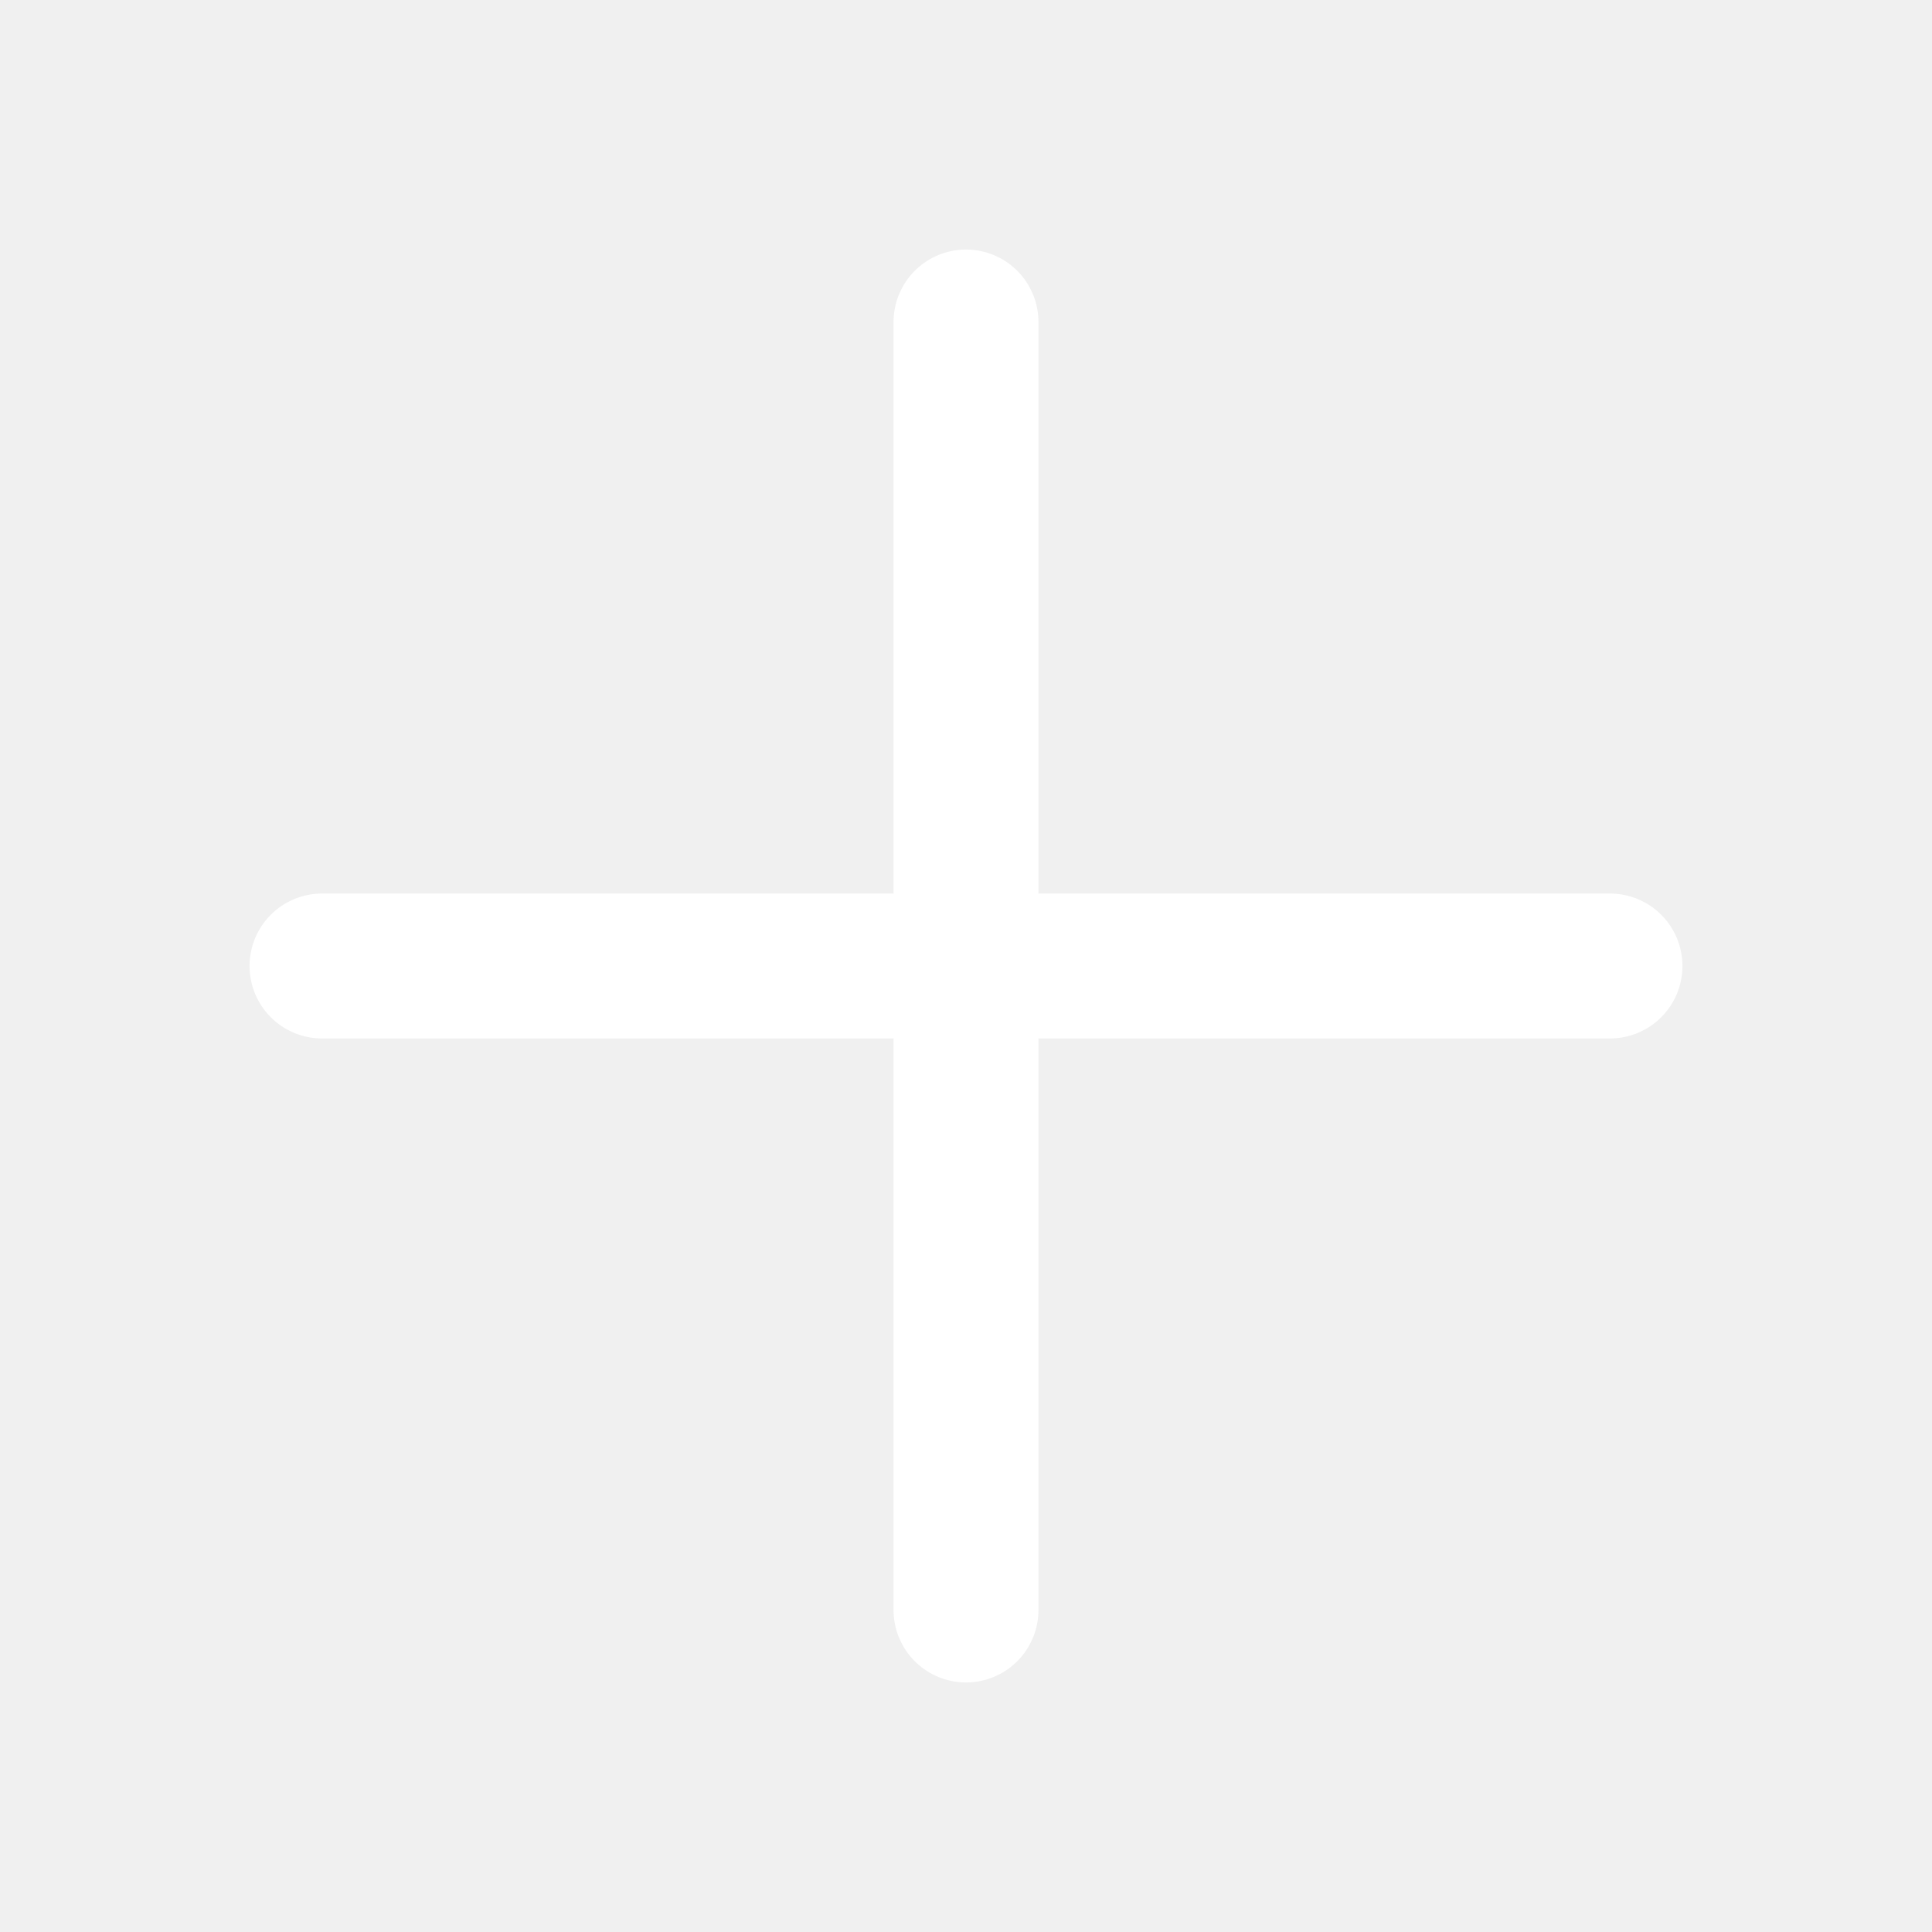
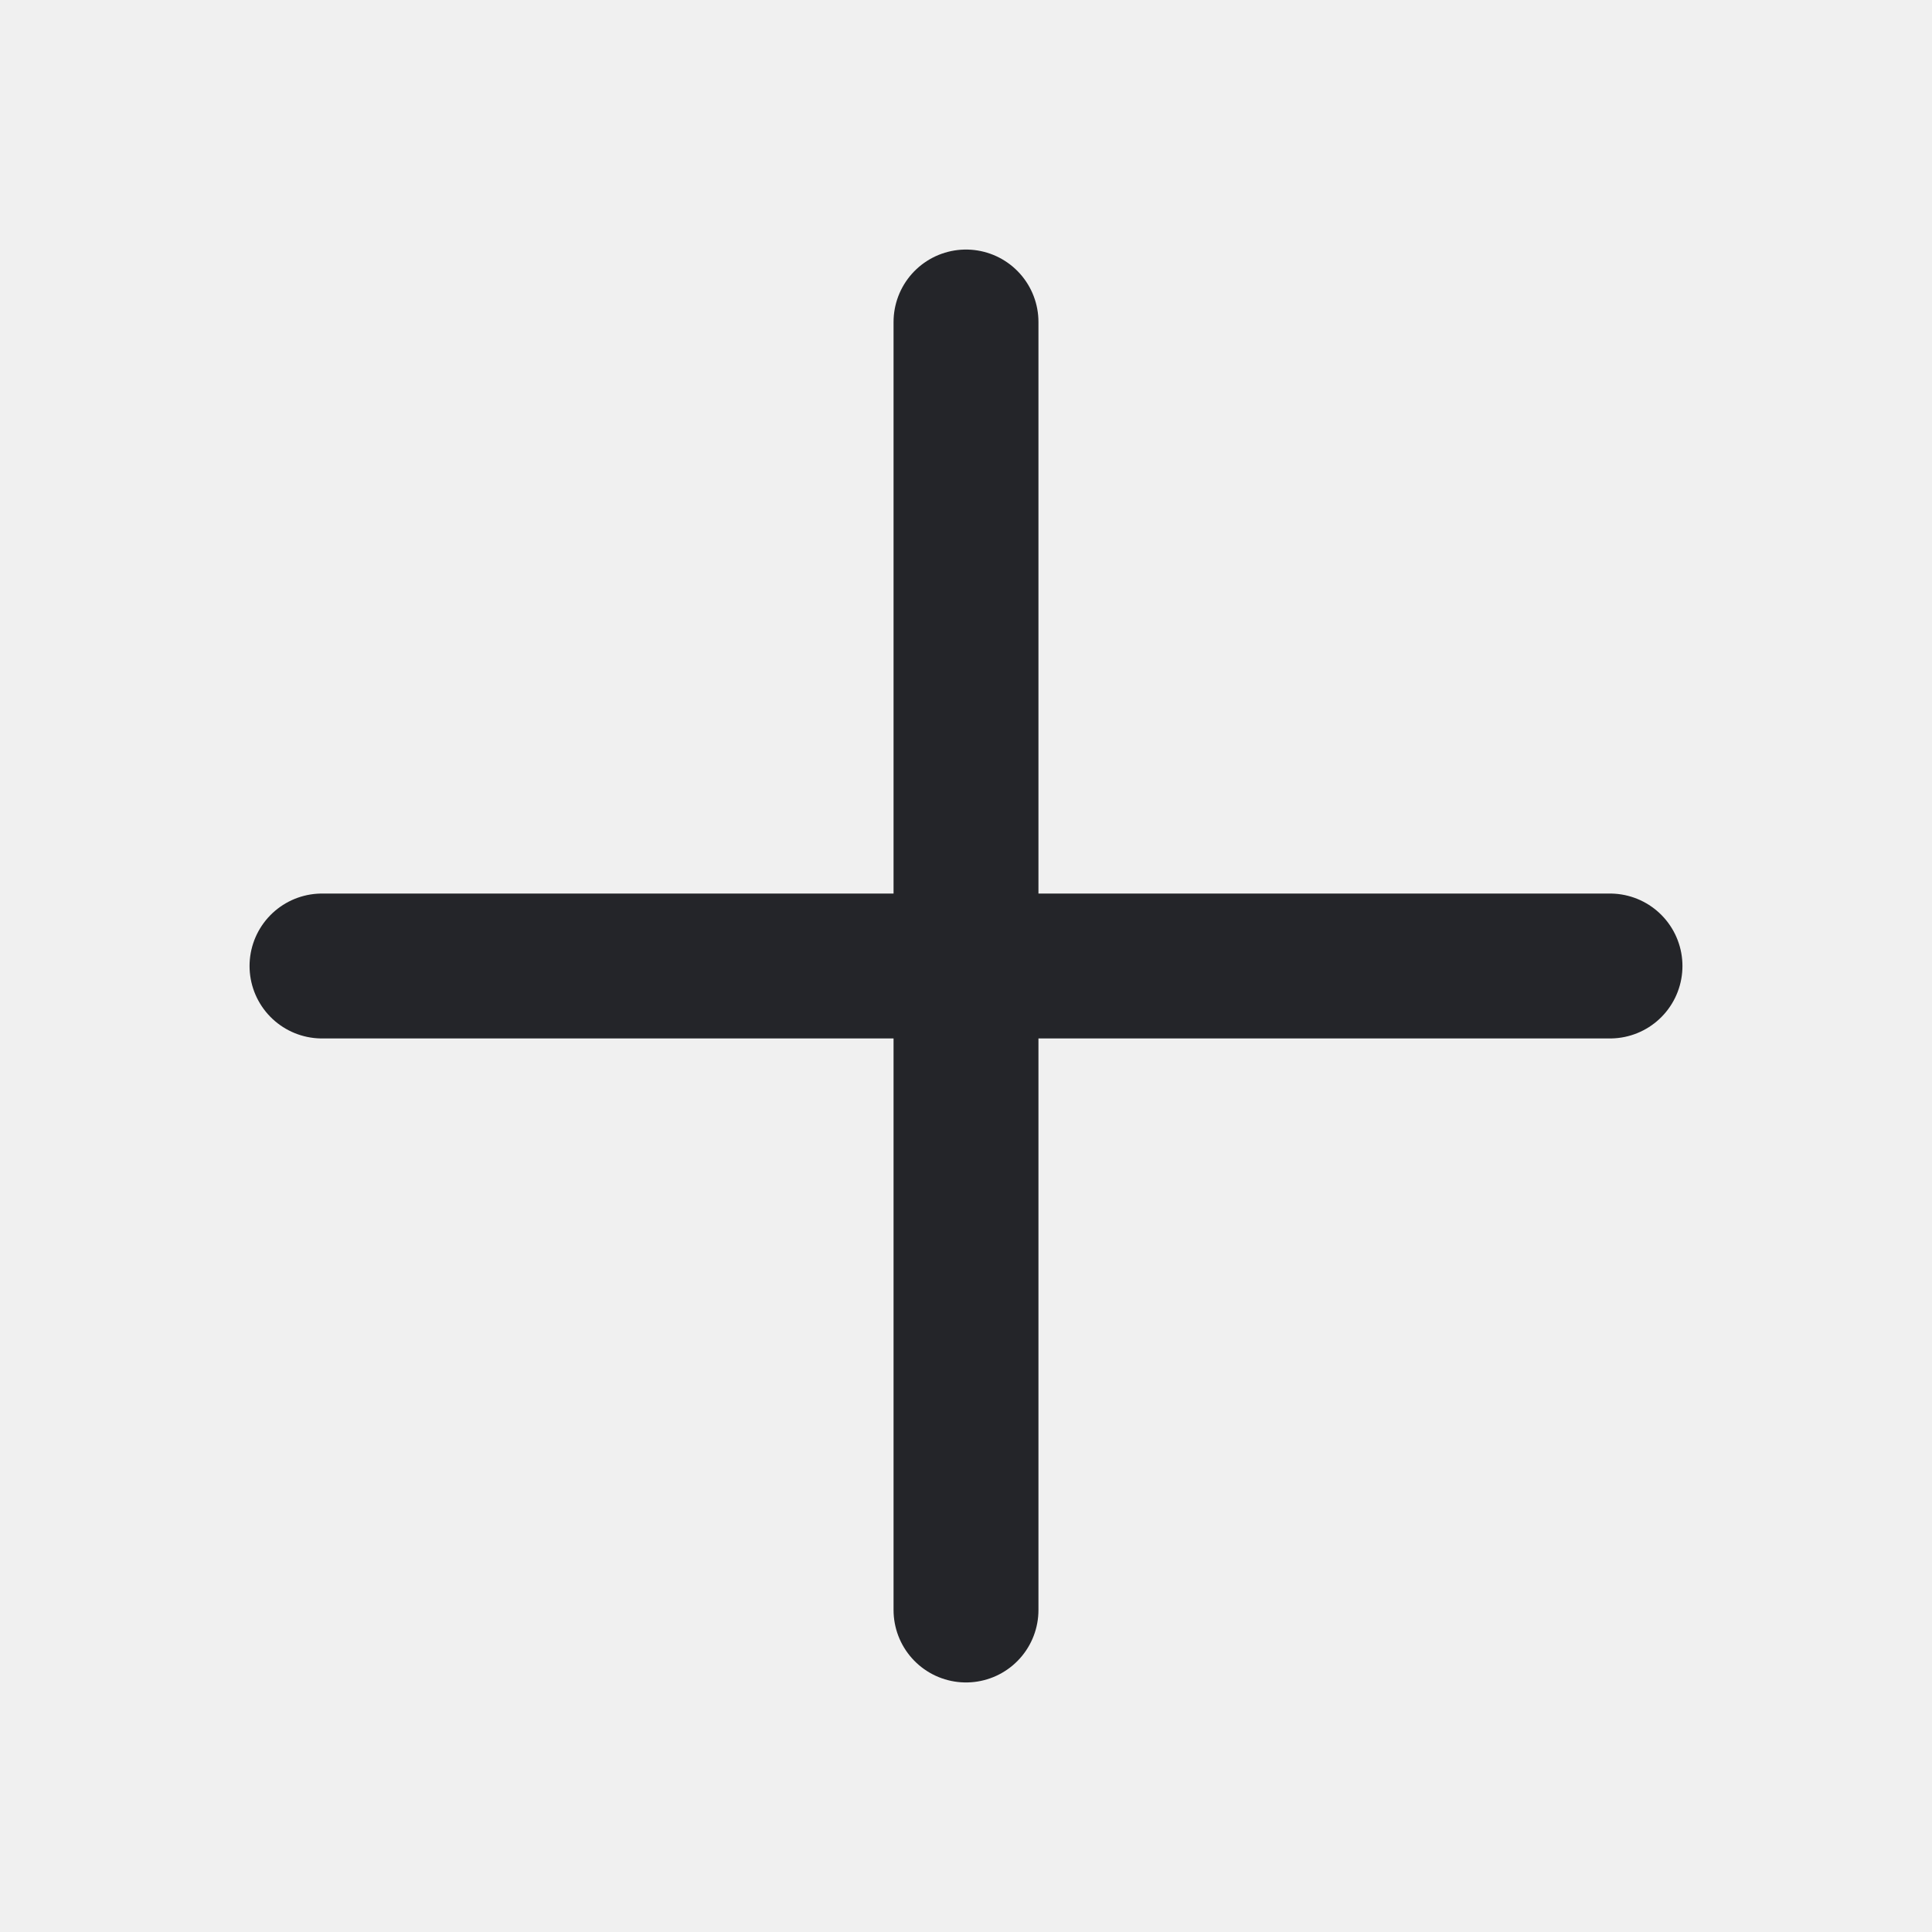
<svg xmlns="http://www.w3.org/2000/svg" viewBox="0 0 24 24" width="24" height="24">
-   <g fill="none" stroke="#FFFFFF" stroke-width="1.8" stroke-linecap="round" stroke-linejoin="round">
+   <g fill="none" stroke="#242529" stroke-width="1.8" stroke-linecap="round" stroke-linejoin="round">
    <path d="M12 4v16M4 12h16" />
  </g>
</svg>
